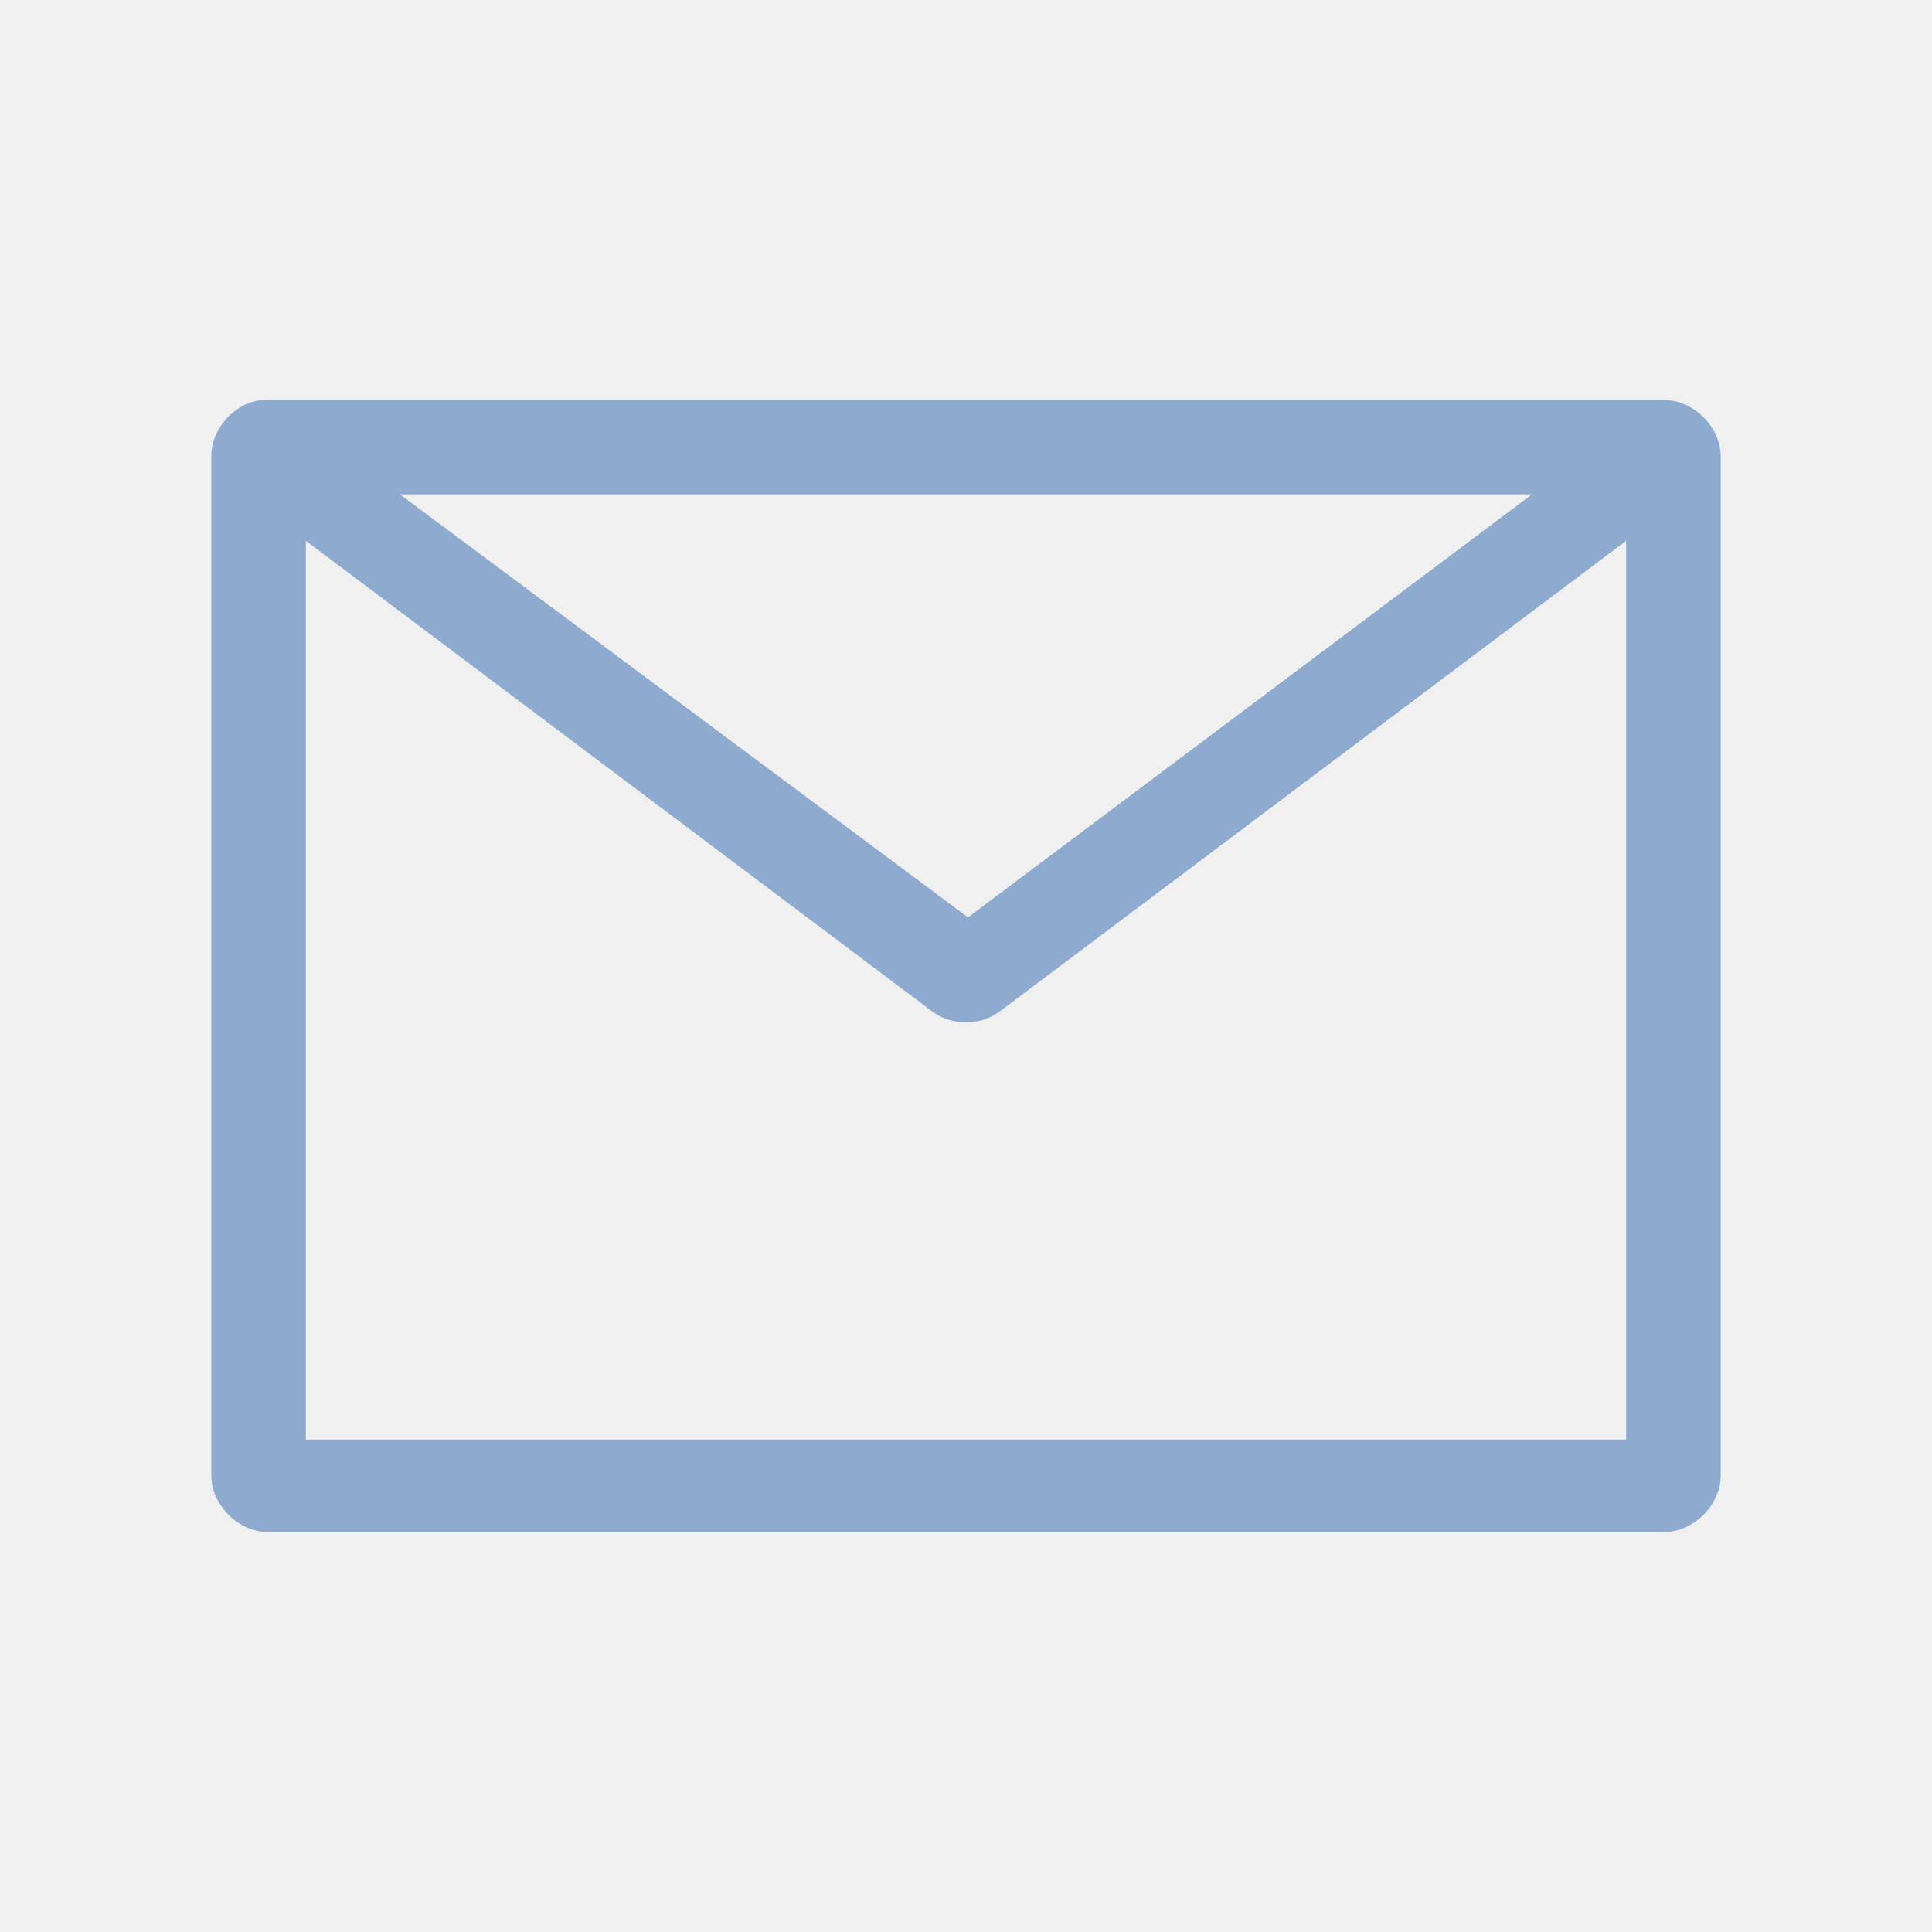
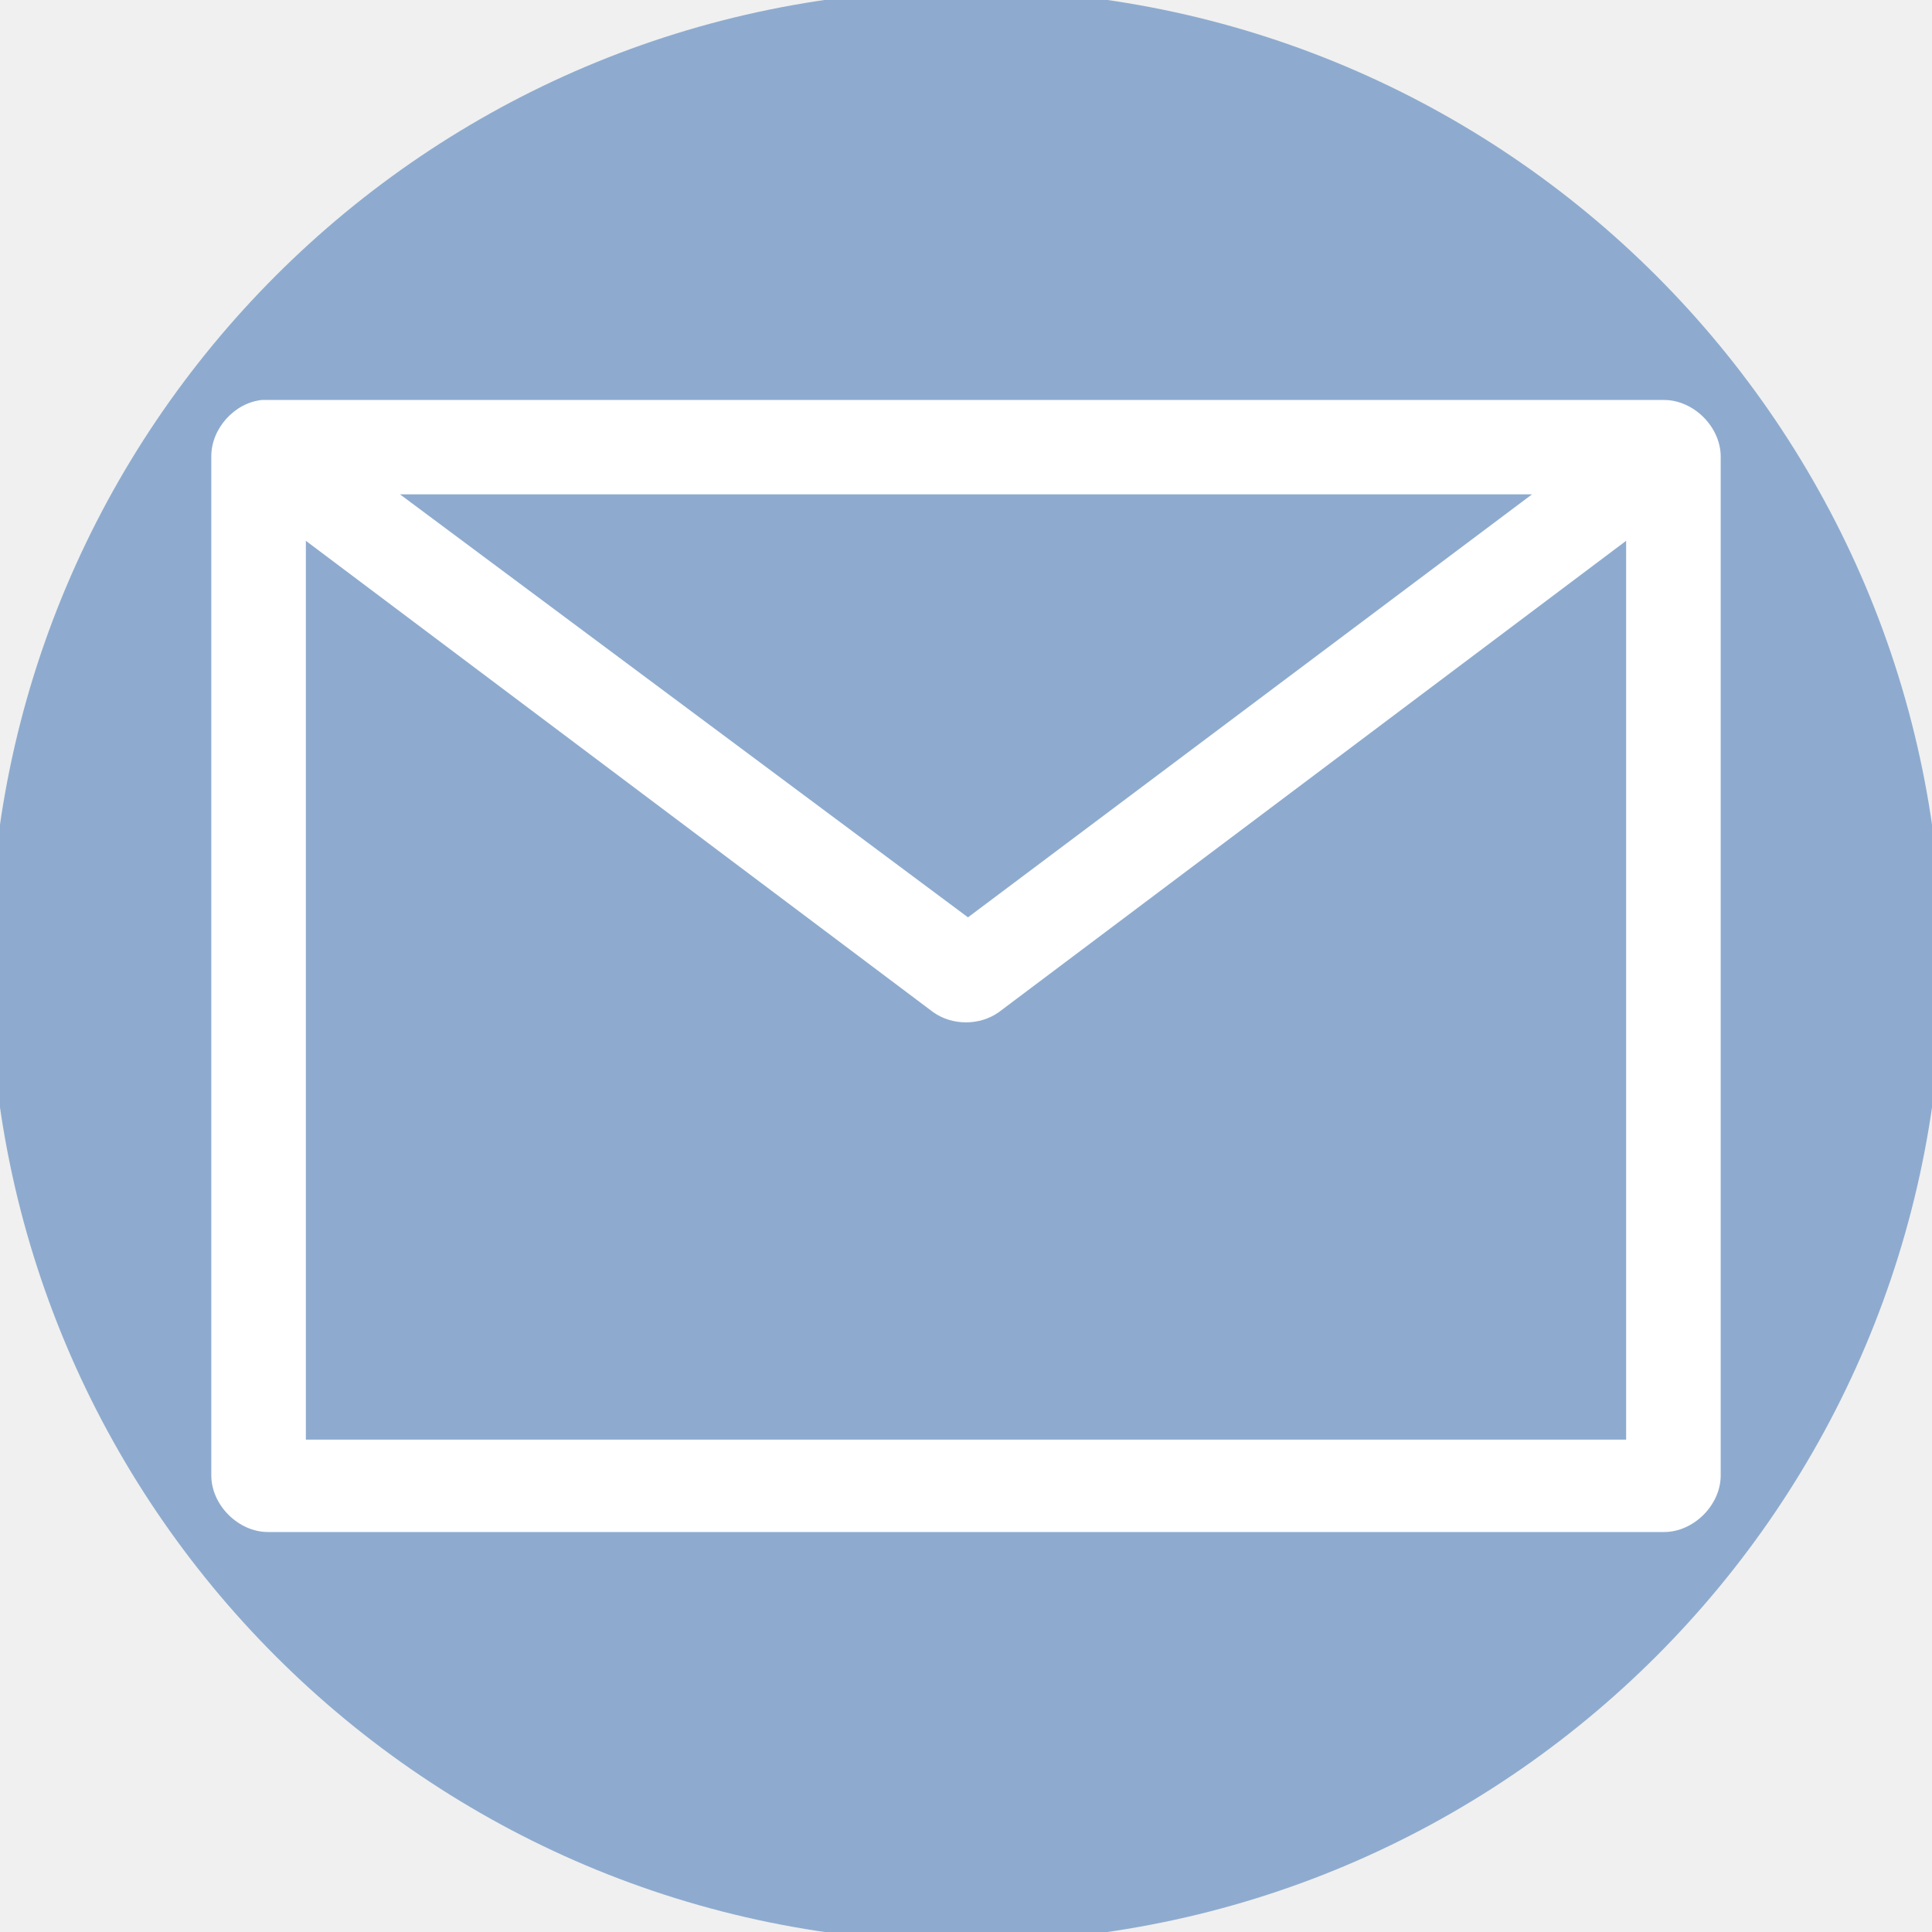
- <svg xmlns="http://www.w3.org/2000/svg" width="47.5" height="47.5" viewBox="0 0 38 38">
-   <path style="fill:#8eabcf" d="M 5.152 7.867 C 4.609 7.922 4.152 8.434 4.156 8.98 L 4.156 29.02 C 4.156 29.602 4.688 30.133 5.27 30.133 L 32.73 30.133 C 33.312 30.133 33.844 29.602 33.844 29.02 L 33.844 8.98 C 33.844 8.398 33.312 7.867 32.73 7.867 L 5.27 7.867 C 5.23 7.867 5.191 7.867 5.152 7.867 Z M 7.867 9.723 L 30.133 9.723 L 19.039 18.043 Z M 6.016 10.637 L 18.352 19.906 C 18.727 20.176 19.273 20.176 19.648 19.906 L 31.984 10.637 L 31.984 28.316 L 6.016 28.316 Z " />
+ <svg xmlns="http://www.w3.org/2000/svg" width="47.5" height="47.5" viewBox="0 0 38 38" id="svg2" version="1.1">
+   <defs id="defs8" />
+   <path style="fill:#ffffff" d="M 5.152 7.867 C 4.609 7.922 4.152 8.434 4.156 8.98 L 4.156 29.02 C 4.156 29.602 4.688 30.133 5.27 30.133 L 32.73 30.133 C 33.312 30.133 33.844 29.602 33.844 29.02 L 33.844 8.98 C 33.844 8.398 33.312 7.867 32.73 7.867 L 5.27 7.867 C 5.23 7.867 5.191 7.867 5.152 7.867 Z M 7.867 9.723 L 30.133 9.723 L 19.039 18.043 Z M 6.016 10.637 L 18.352 19.906 C 18.727 20.176 19.273 20.176 19.648 19.906 L 31.984 10.637 L 31.984 28.316 L 6.016 28.316 Z " id="path4" />
+   <path style="fill:#8eabcf;fill-opacity:1;stroke:none" id="path2987" d="m -31.398,16.504 a 14.693,14.693 0 1 1 -29.386,0 14.693,14.693 0 1 1 29.386,0 z" transform="matrix(1.306763,0,0,1.306763,79.23014,-2.567124)" />
+   <path id="path3757" d="M 5.152 7.867 C 4.609 7.922 4.152 8.434 4.156 8.98 L 4.156 29.02 C 4.156 29.602 4.688 30.133 5.27 30.133 L 32.73 30.133 C 33.312 30.133 33.844 29.602 33.844 29.02 L 33.844 8.98 C 33.844 8.398 33.312 7.867 32.73 7.867 L 5.27 7.867 C 5.23 7.867 5.191 7.867 5.152 7.867 Z M 7.867 9.723 L 30.133 9.723 L 19.039 18.043 Z M 6.016 10.637 L 18.352 19.906 C 18.727 20.176 19.273 20.176 19.648 19.906 L 31.984 10.637 L 31.984 28.316 L 6.016 28.316 Z " style="fill:#ffffff" />
</svg>
